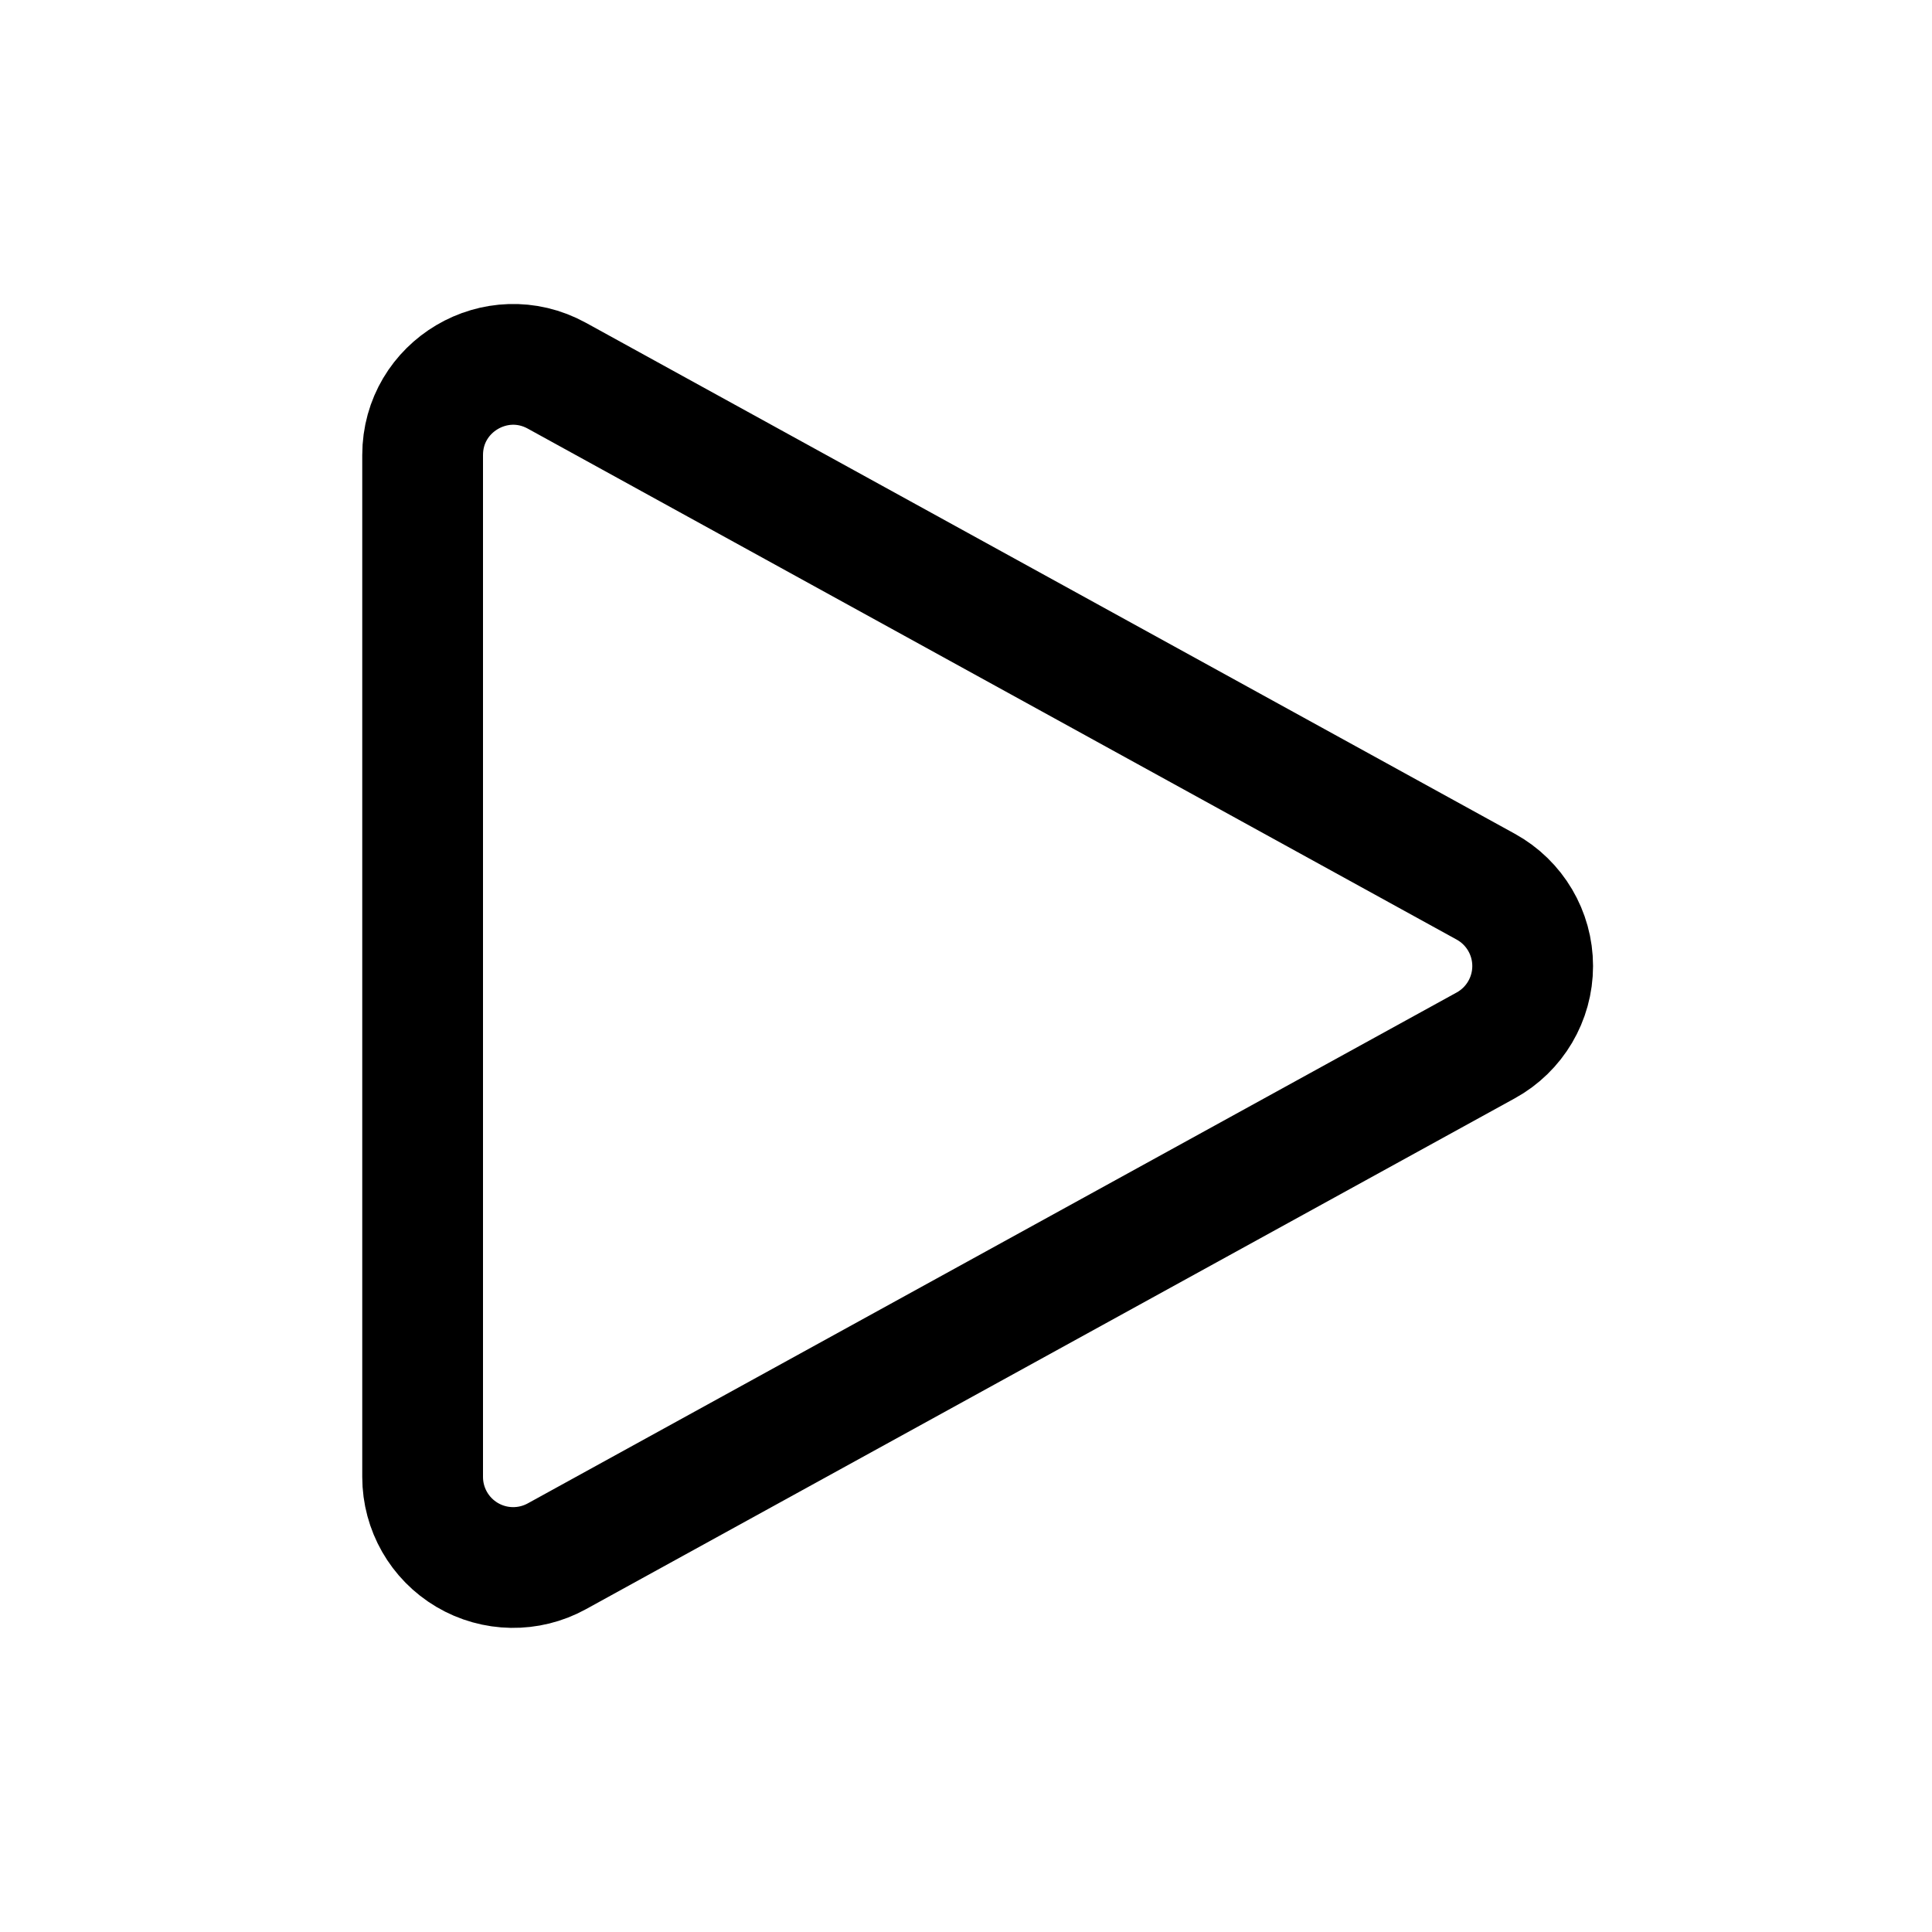
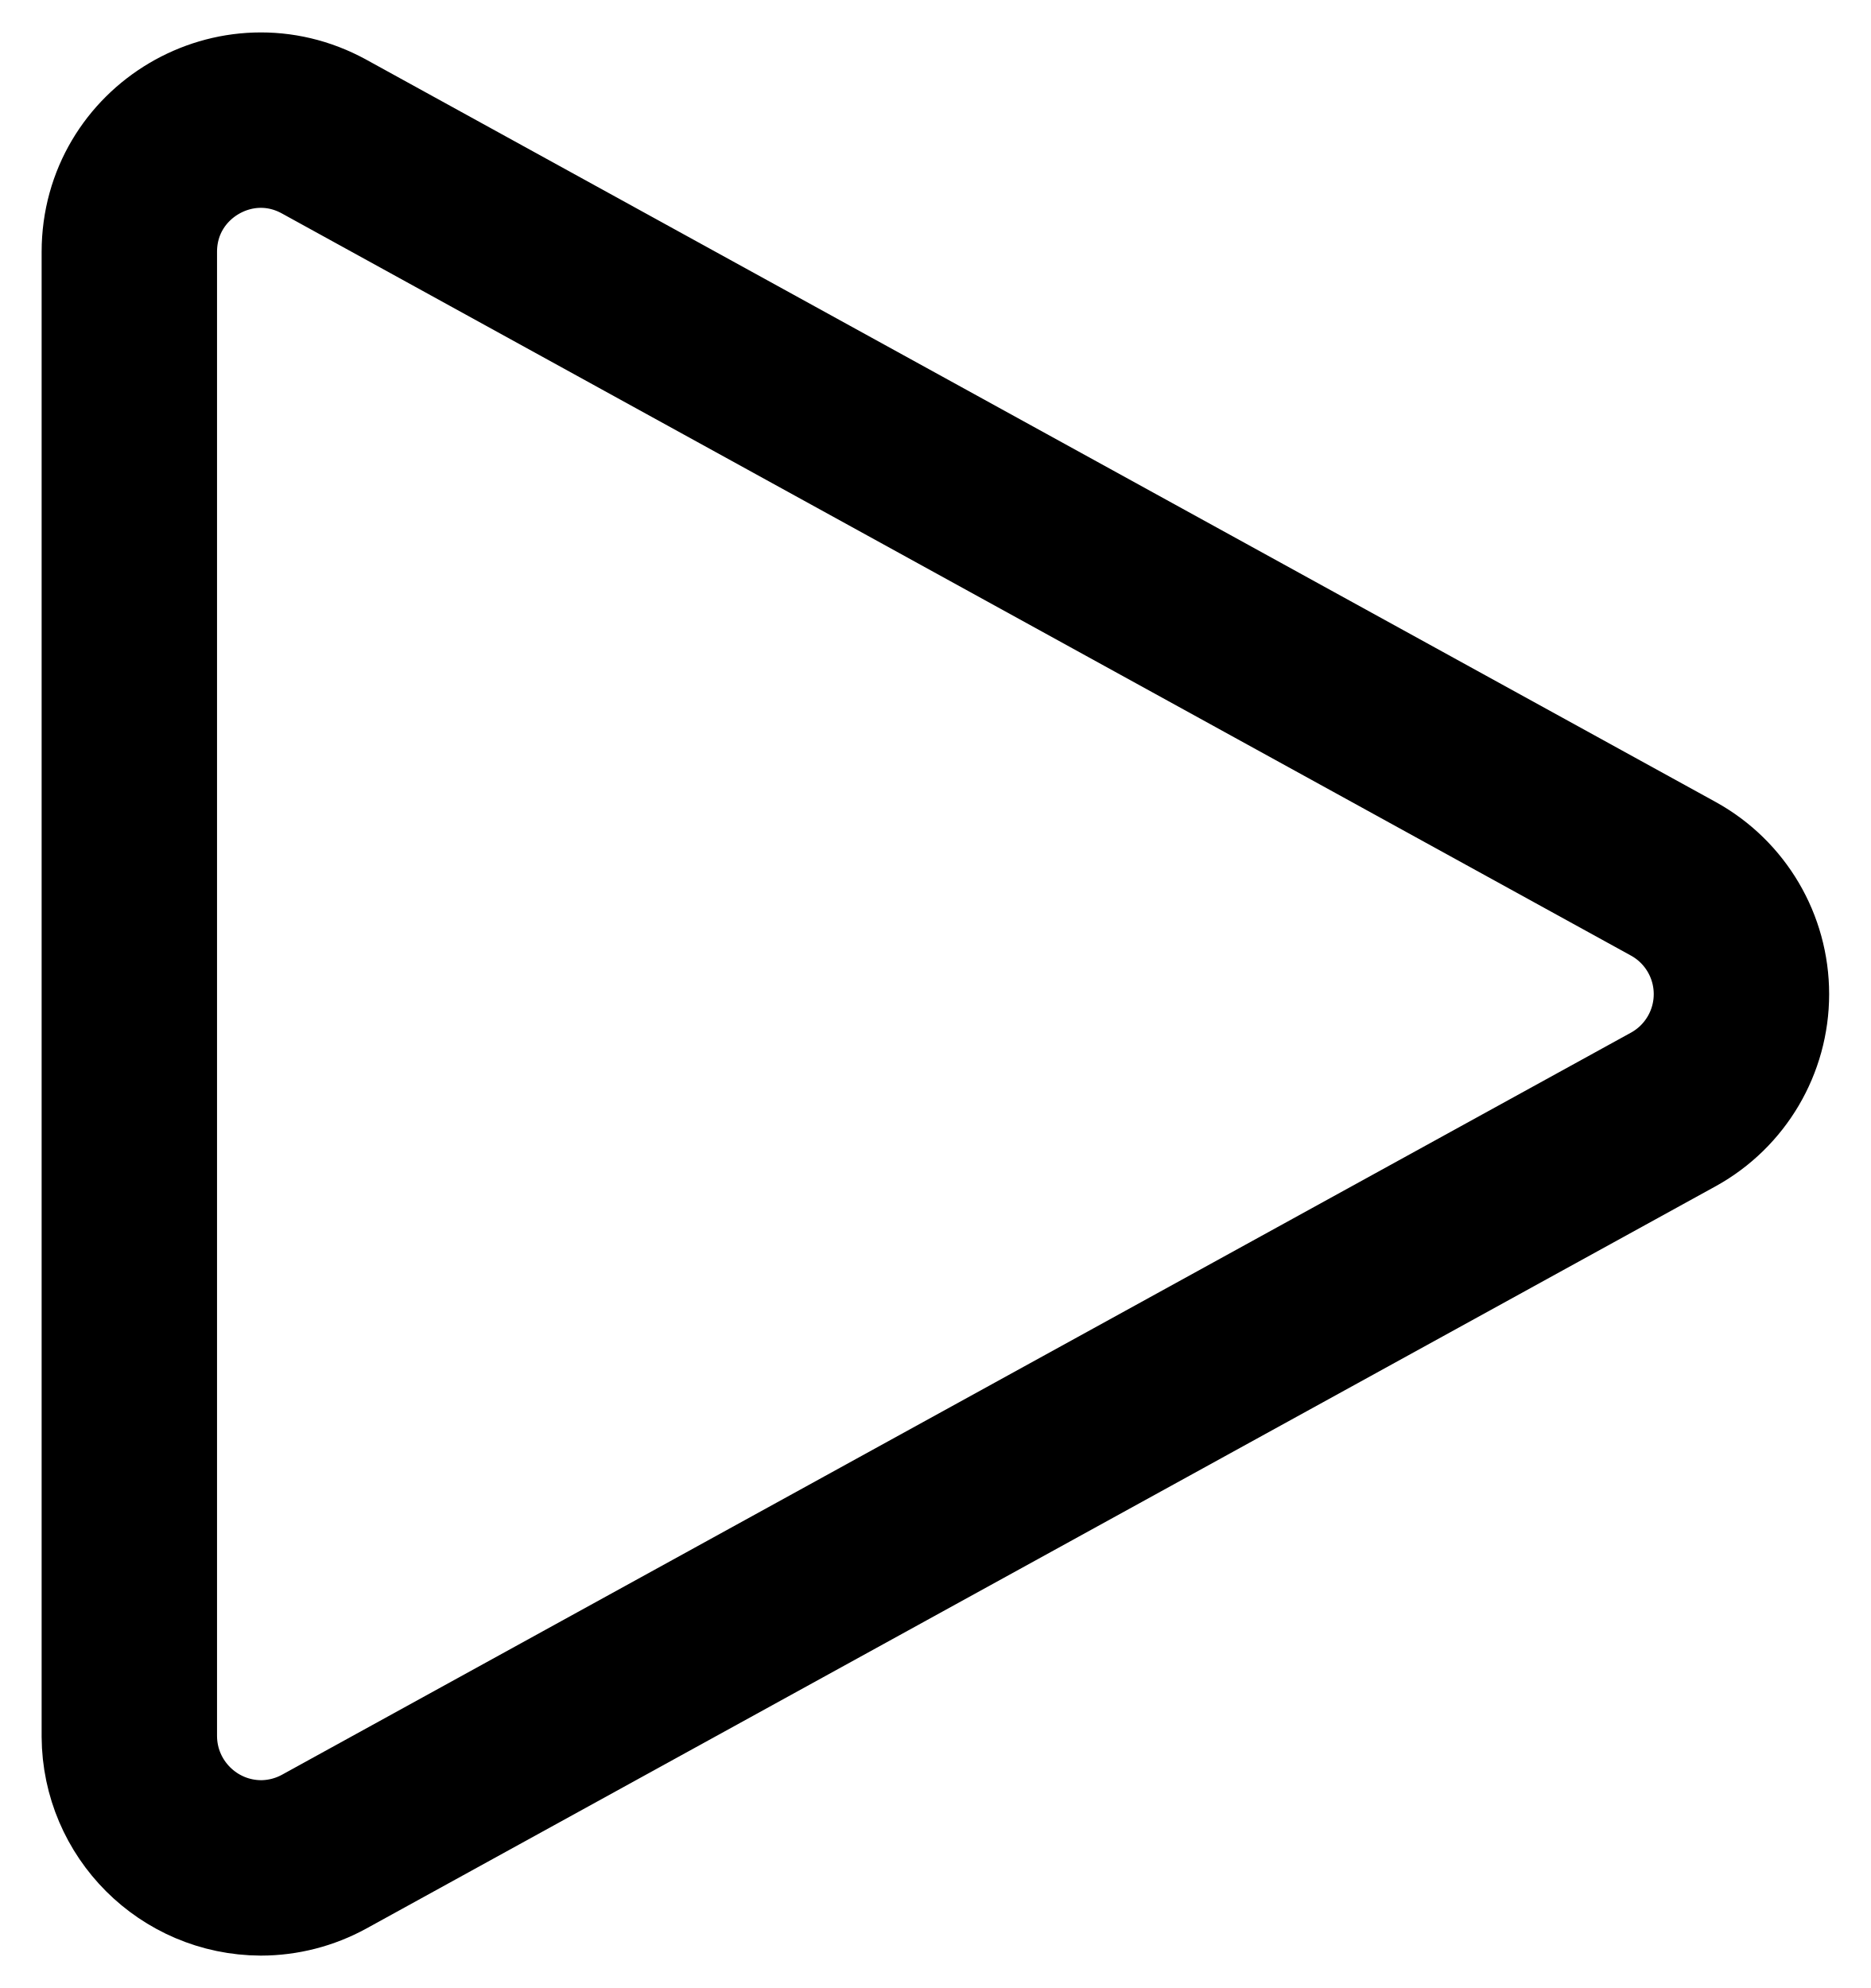
- <svg xmlns="http://www.w3.org/2000/svg" fill="none" viewBox="0 0 24 24" width="24" height="24" stroke-width="1.5" stroke="currentColor">
-   <path stroke-linecap="round" stroke-linejoin="round" d="M5.25 5.653c0-.856.917-1.398 1.667-.986l11.54 6.348a1.125 1.125 0 010 1.971l-11.54 6.347a1.125 1.125 0 01-1.667-.985V5.653z" />
+ <svg xmlns="http://www.w3.org/2000/svg" xml:space="preserve" fill-rule="evenodd" stroke-linecap="round" stroke-linejoin="round" clip-rule="evenodd" width="16" height="17" viewBox="0 0 16 17">
+   <path fill="none" stroke="#000" stroke-width="1.5px" d="M1.106 2.154c0-.856.916-1.398 1.666-.986l11.54 6.348a1.126 1.126 0 0 1 0 1.97l-11.54 6.348a1.13 1.13 0 0 1-.541.139 1.13 1.13 0 0 1-1.125-1.124V2.154Z" />
</svg>
